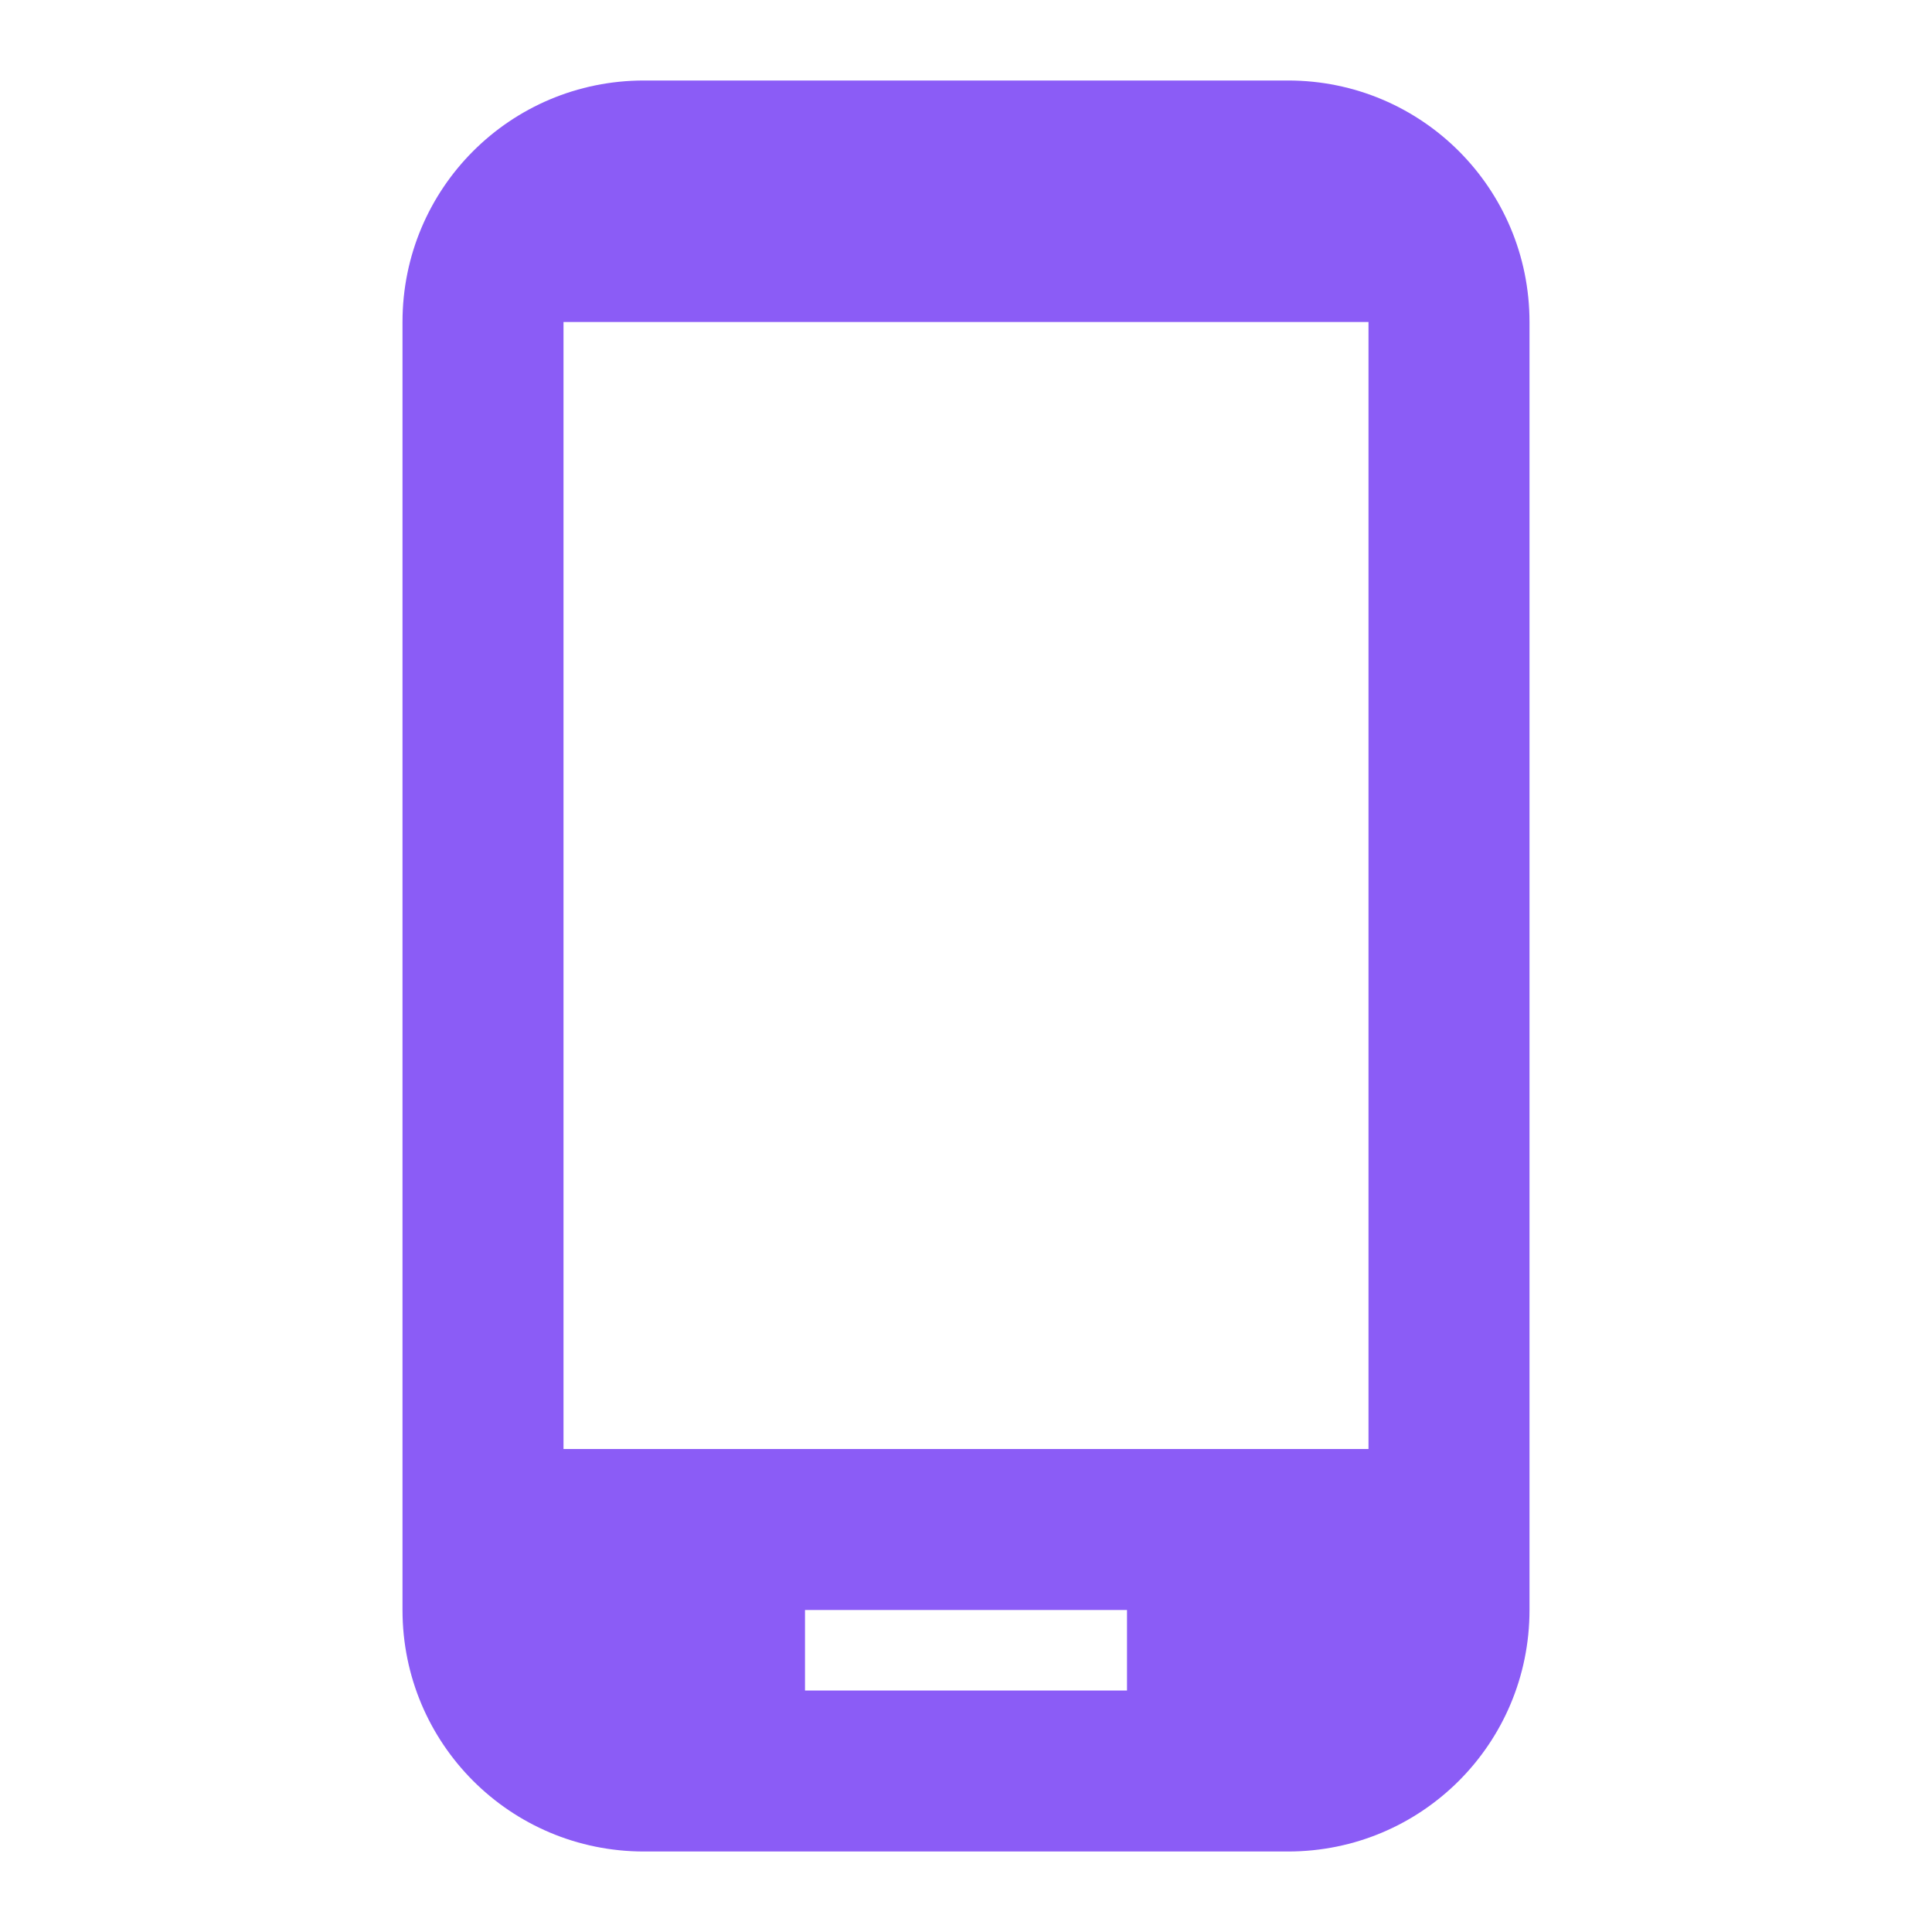
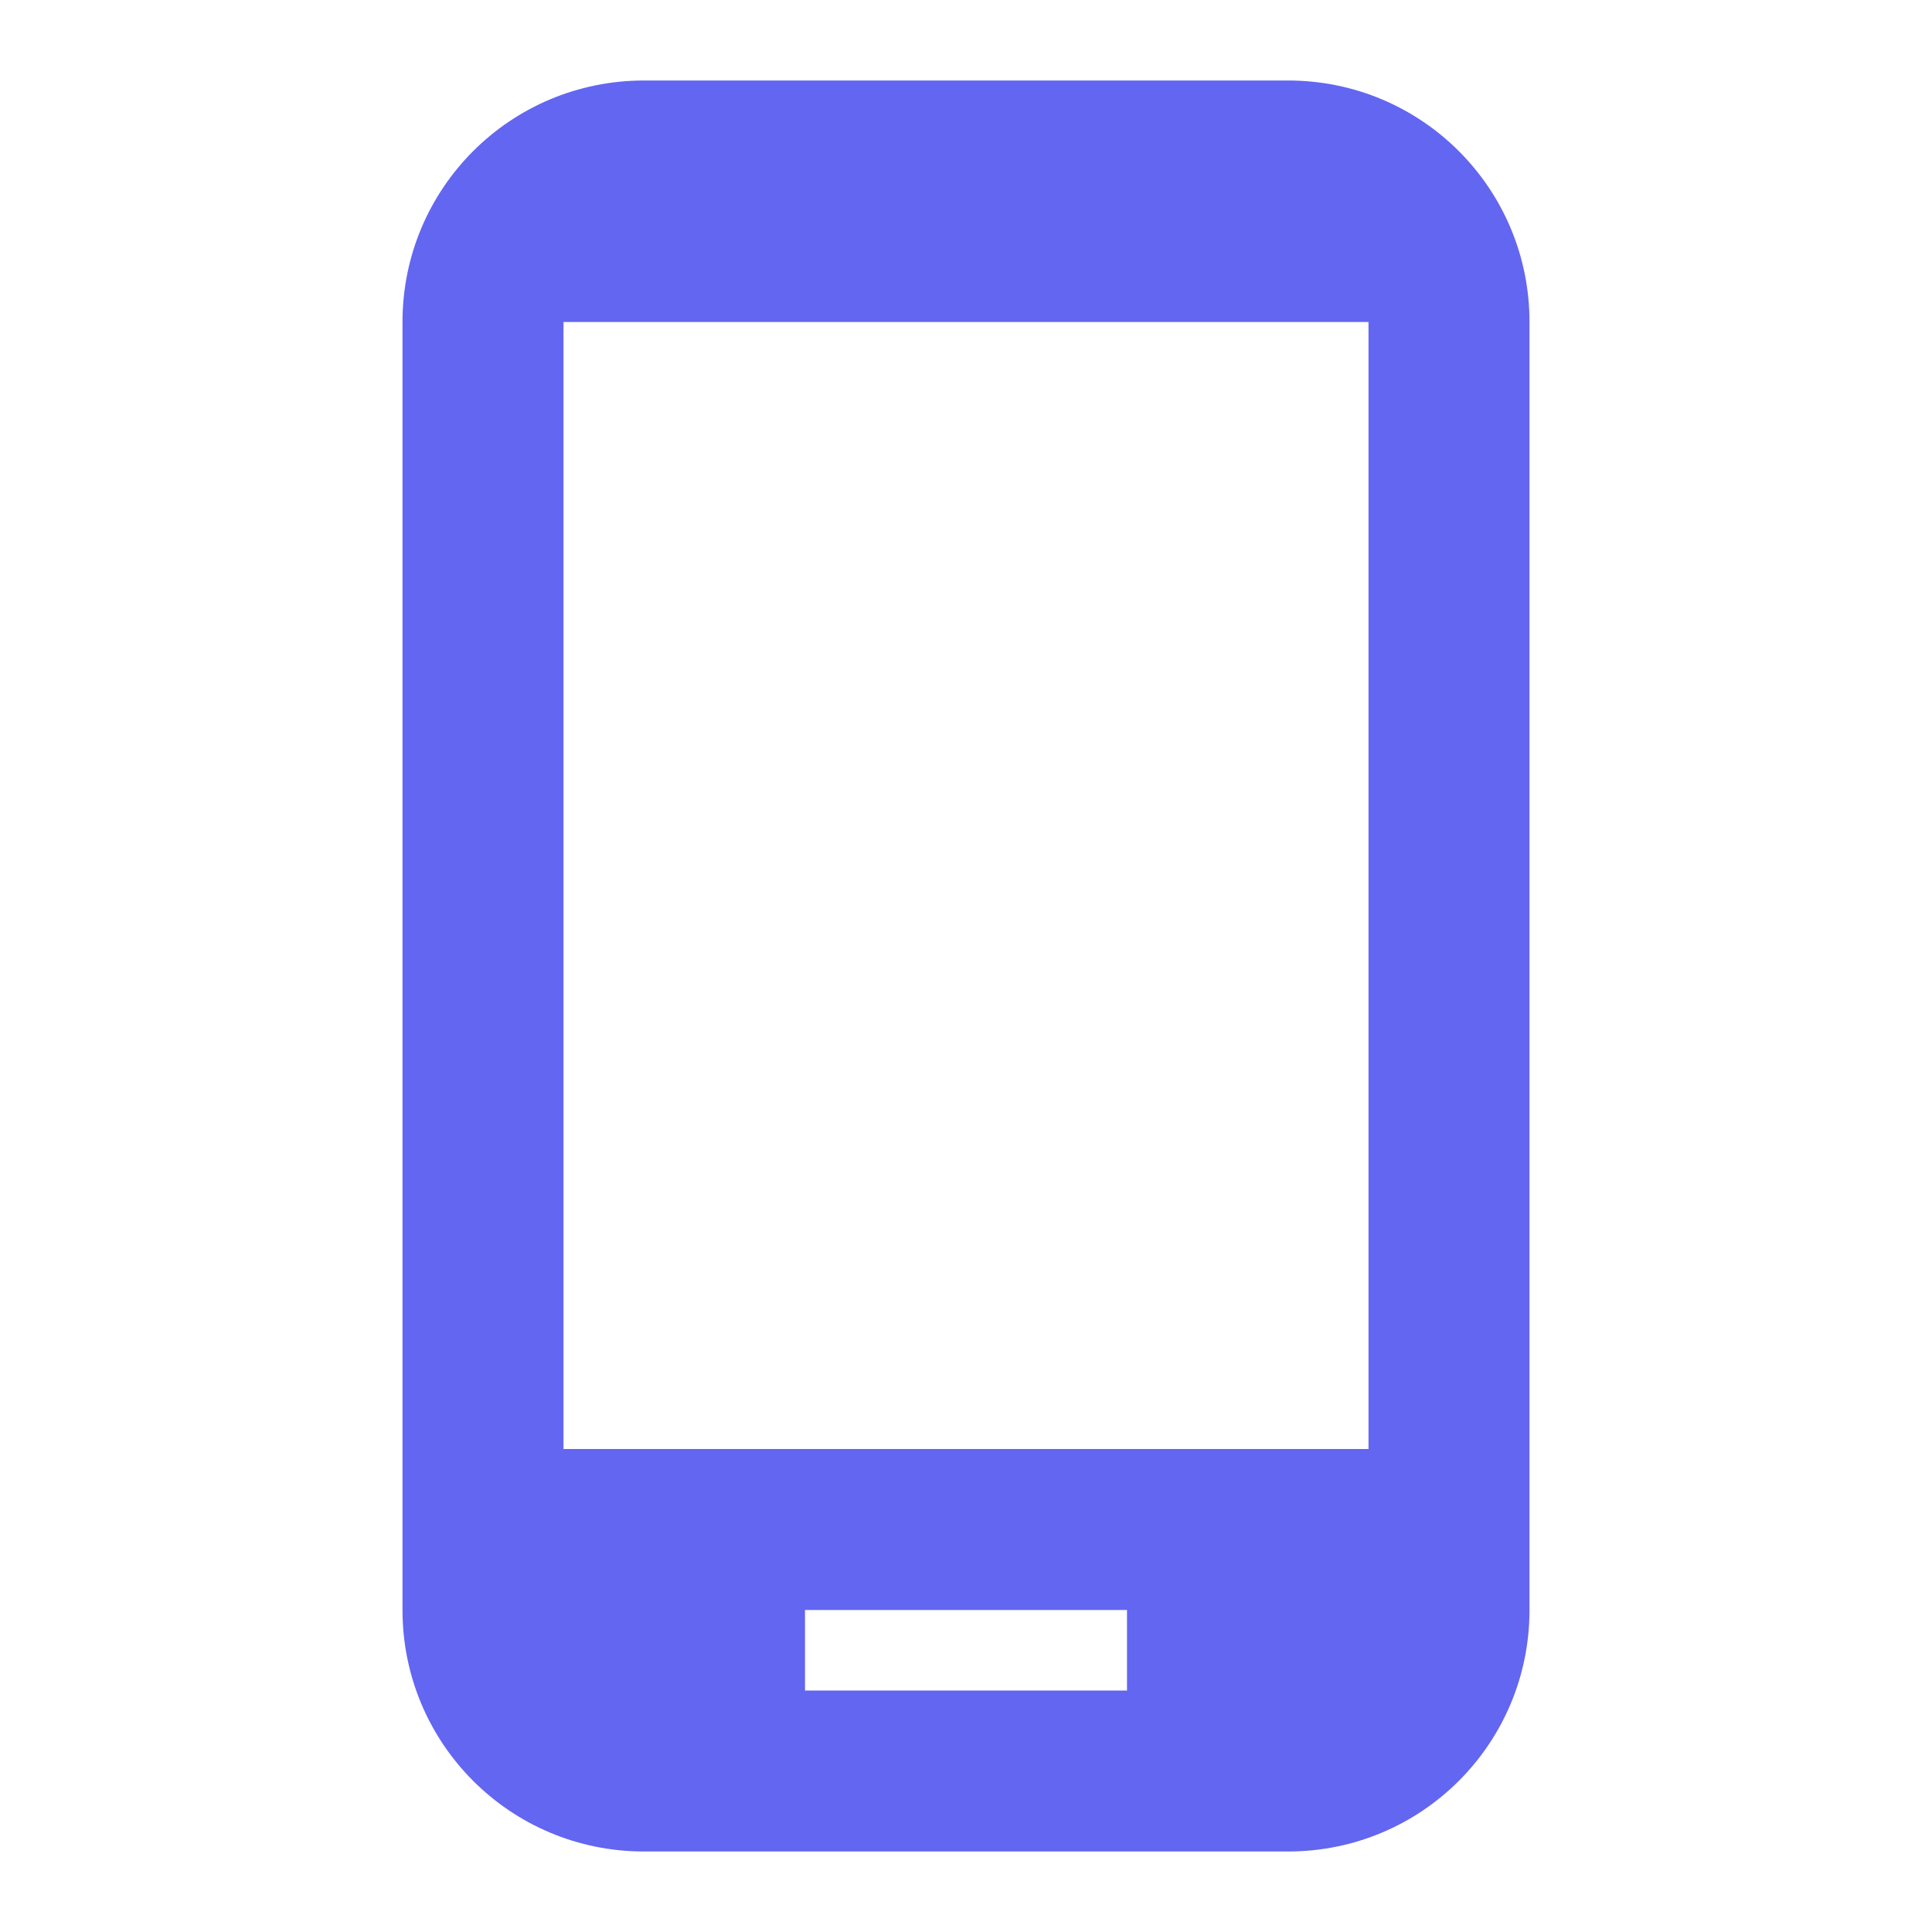
- <svg xmlns="http://www.w3.org/2000/svg" height="24px" viewBox="0 0 24 24" width="24px" fill="#8b5cf6">
+ <svg xmlns="http://www.w3.org/2000/svg" height="24px" viewBox="0 0 24 24" width="24px" fill="#6366f1">
  <path d="M0 0h24v24H0V0z" fill="none" />
  <path d="M16 1H8C6.34 1 5 2.34 5 4v16c0 1.66 1.34 3 3 3h8c1.66 0 3-1.34 3-3V4c0-1.66-1.34-3-3-3zm1 17H7V4h10v14zm-3 3h-4v-1h4v1z" />
</svg>
